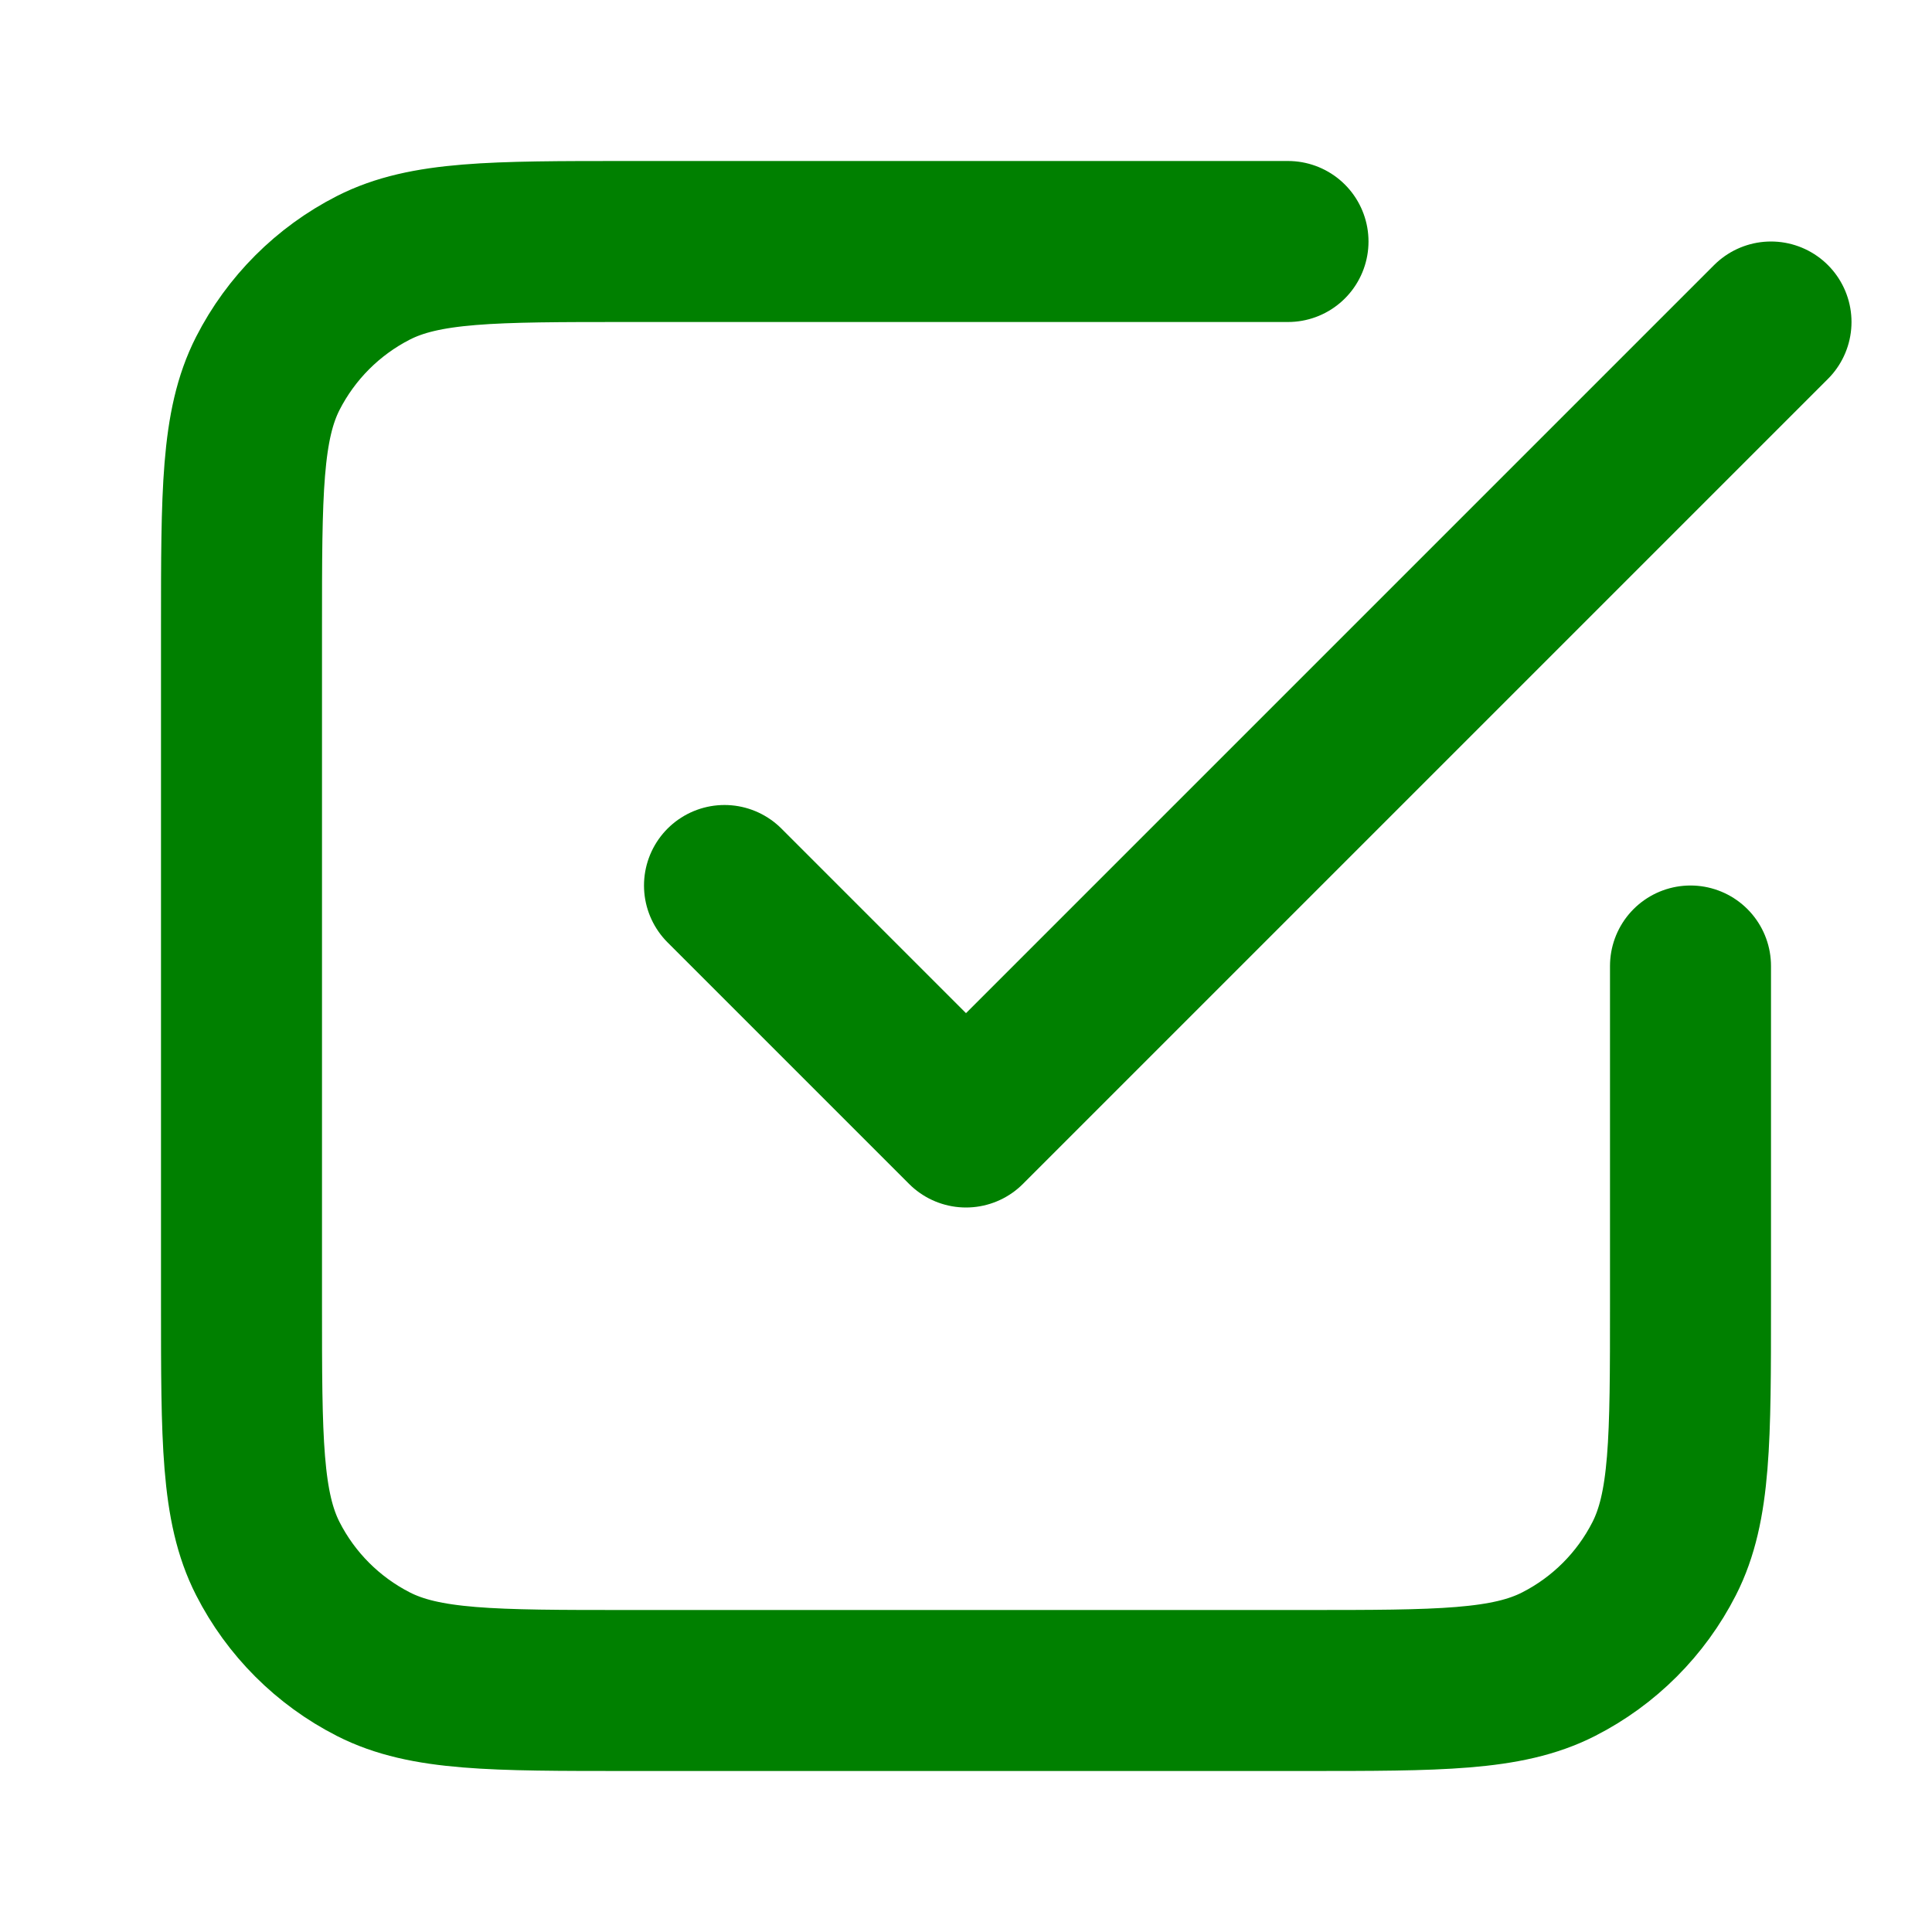
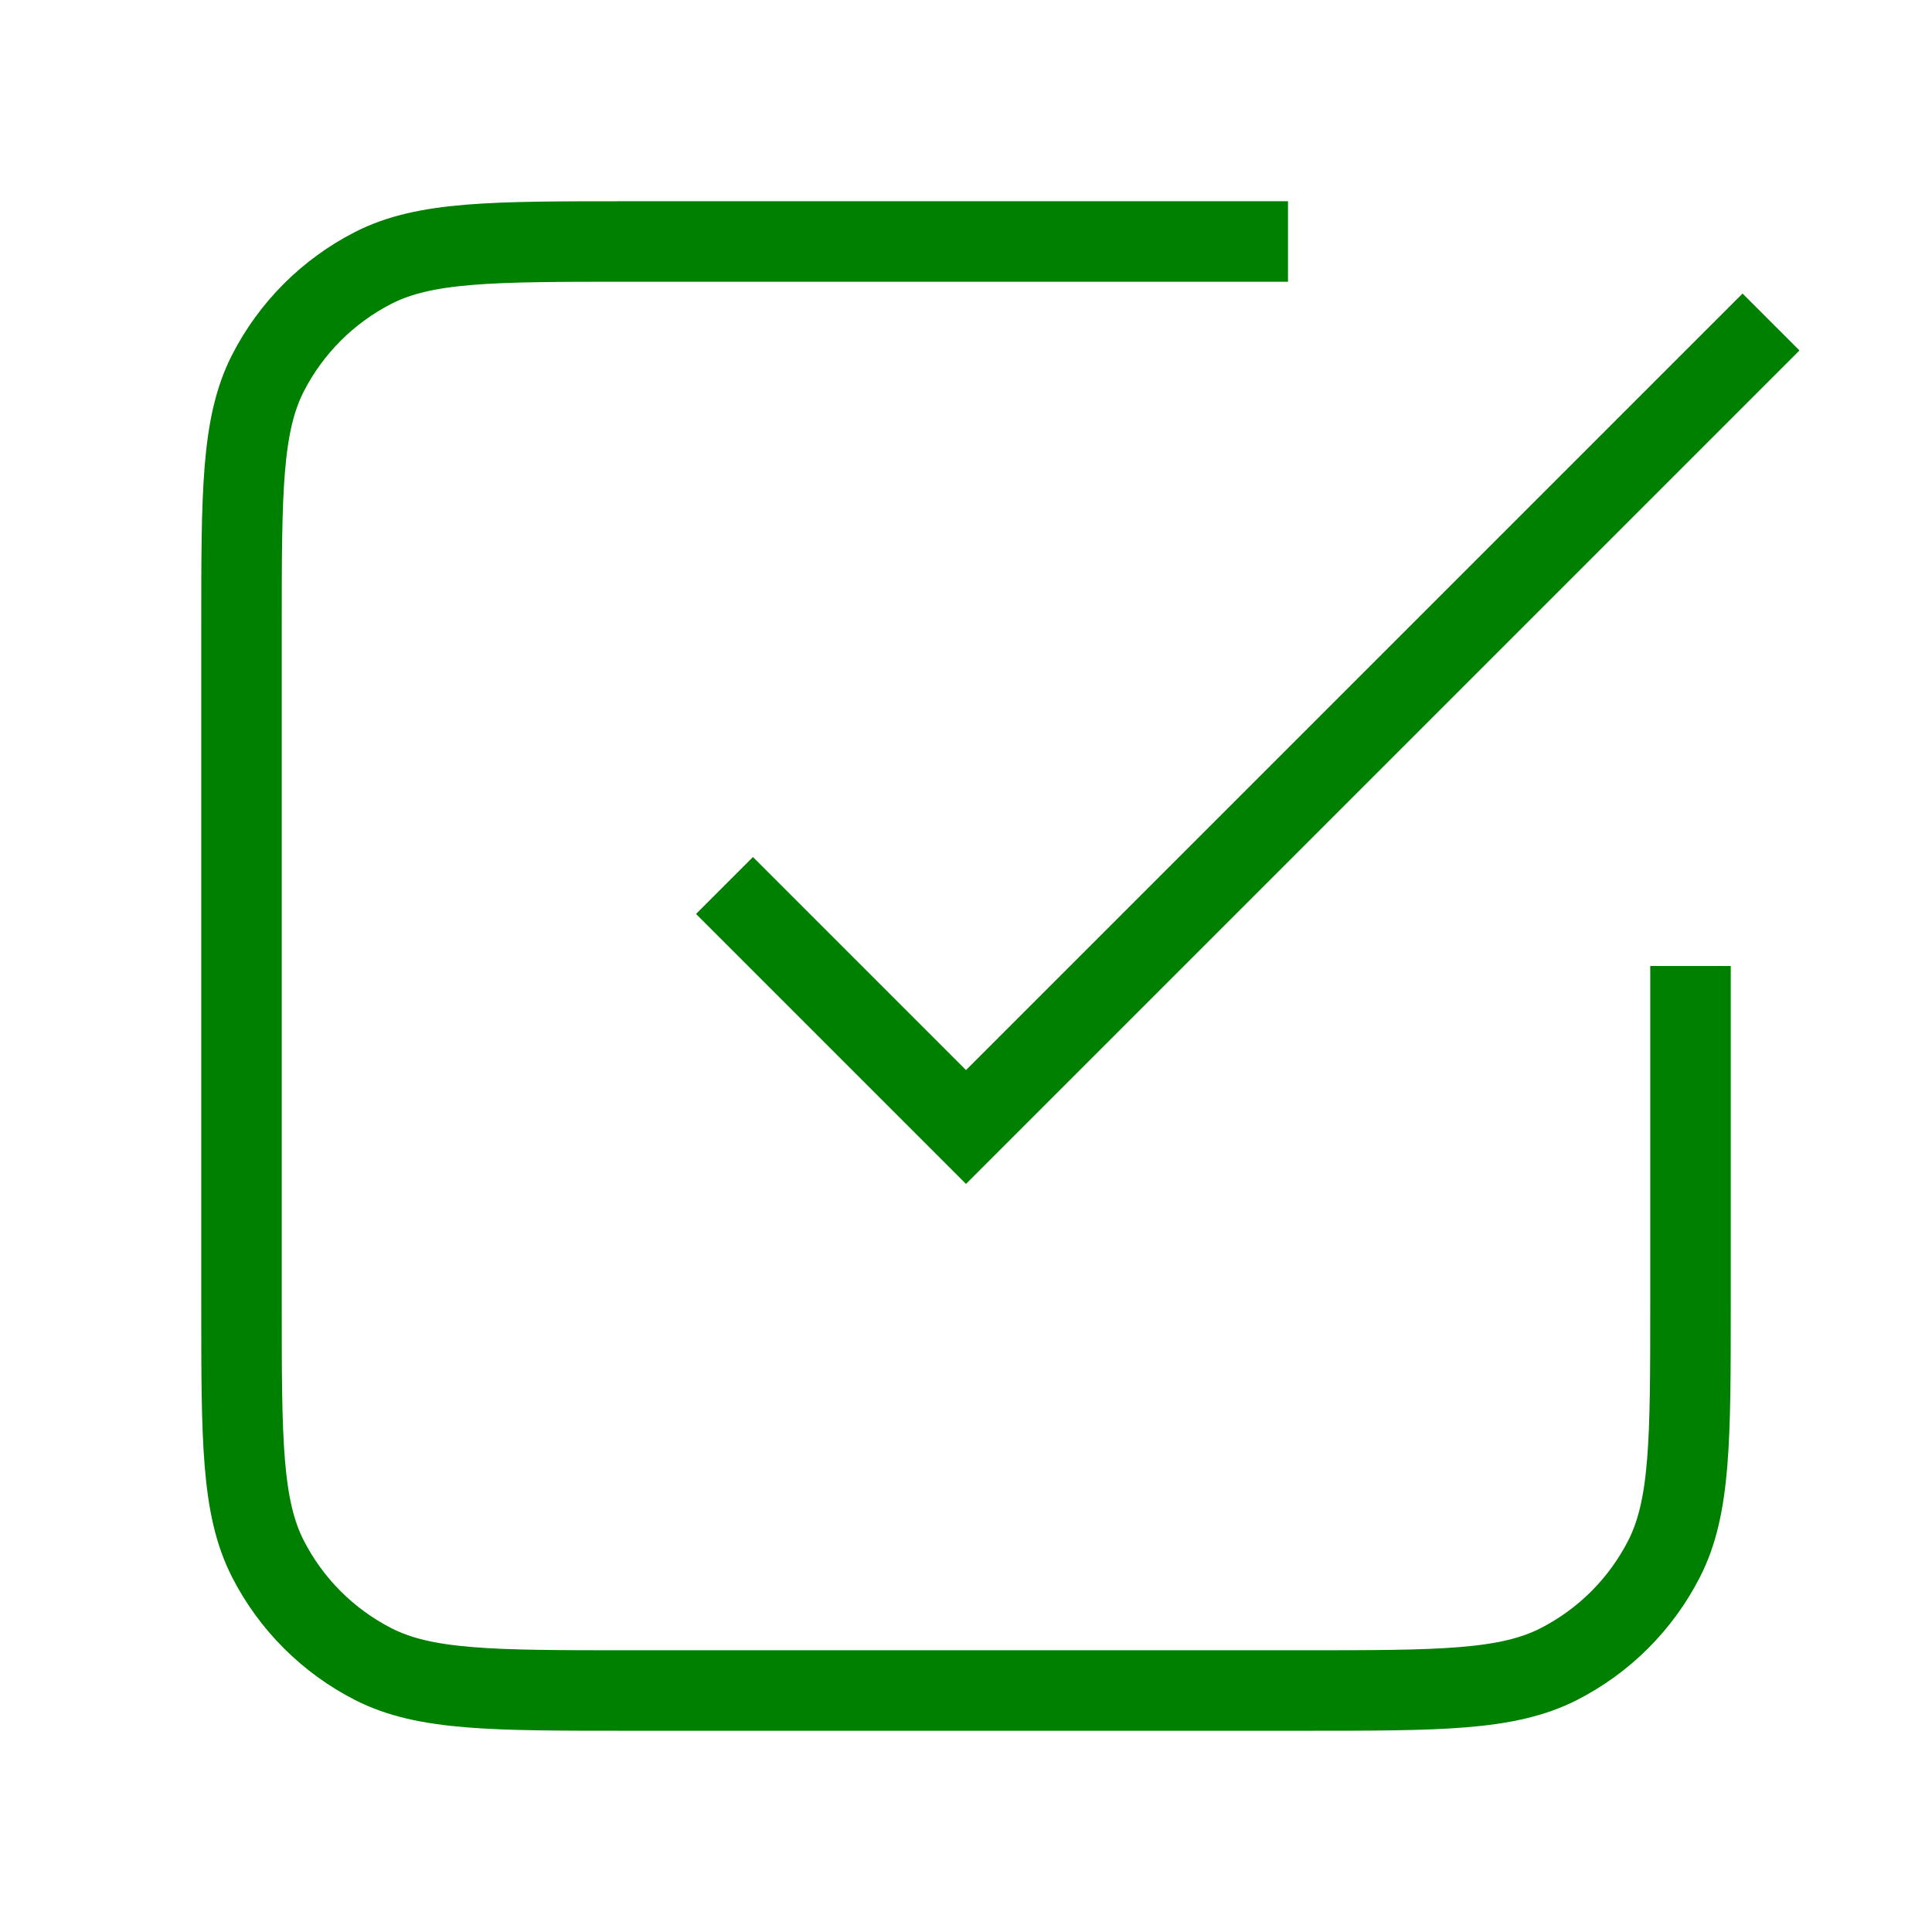
<svg xmlns="http://www.w3.org/2000/svg" width="24" height="24" viewBox="0 0 24 24" fill="none">
  <g id="check-square-broken">
-     <path id="Icon" d="M9 11L12 14L22 4M16 3H7.8C6.12 3 5.28 3 4.638 3.327C4.074 3.615 3.615 4.074 3.327 4.638C3 5.28 3 6.12 3 7.8V16.2C3 17.88 3 18.72 3.327 19.362C3.615 19.927 4.074 20.385 4.638 20.673C5.28 21 6.12 21 7.8 21H16.2C17.88 21 18.72 21 19.362 20.673C19.927 20.385 20.385 19.927 20.673 19.362C21 18.72 21 17.88 21 16.2V12" stroke="#008000" stroke-width="2" stroke-linecap="round" stroke-linejoin="round" />
+     <path id="Icon" d="M9 11L12 14L22 4M16 3H7.8C6.12 3 5.28 3 4.638 3.327C4.074 3.615 3.615 4.074 3.327 4.638C3 5.28 3 6.12 3 7.8V16.2C3 17.88 3 18.72 3.327 19.362C3.615 19.927 4.074 20.385 4.638 20.673C5.28 21 6.12 21 7.8 21H16.2C17.88 21 18.72 21 19.362 20.673C19.927 20.385 20.385 19.927 20.673 19.362C21 18.72 21 17.88 21 16.2V12" stroke="#008000" strokeWidth="2" strokeLinecap="round" strokeLinejoin="round" />
  </g>
</svg>
